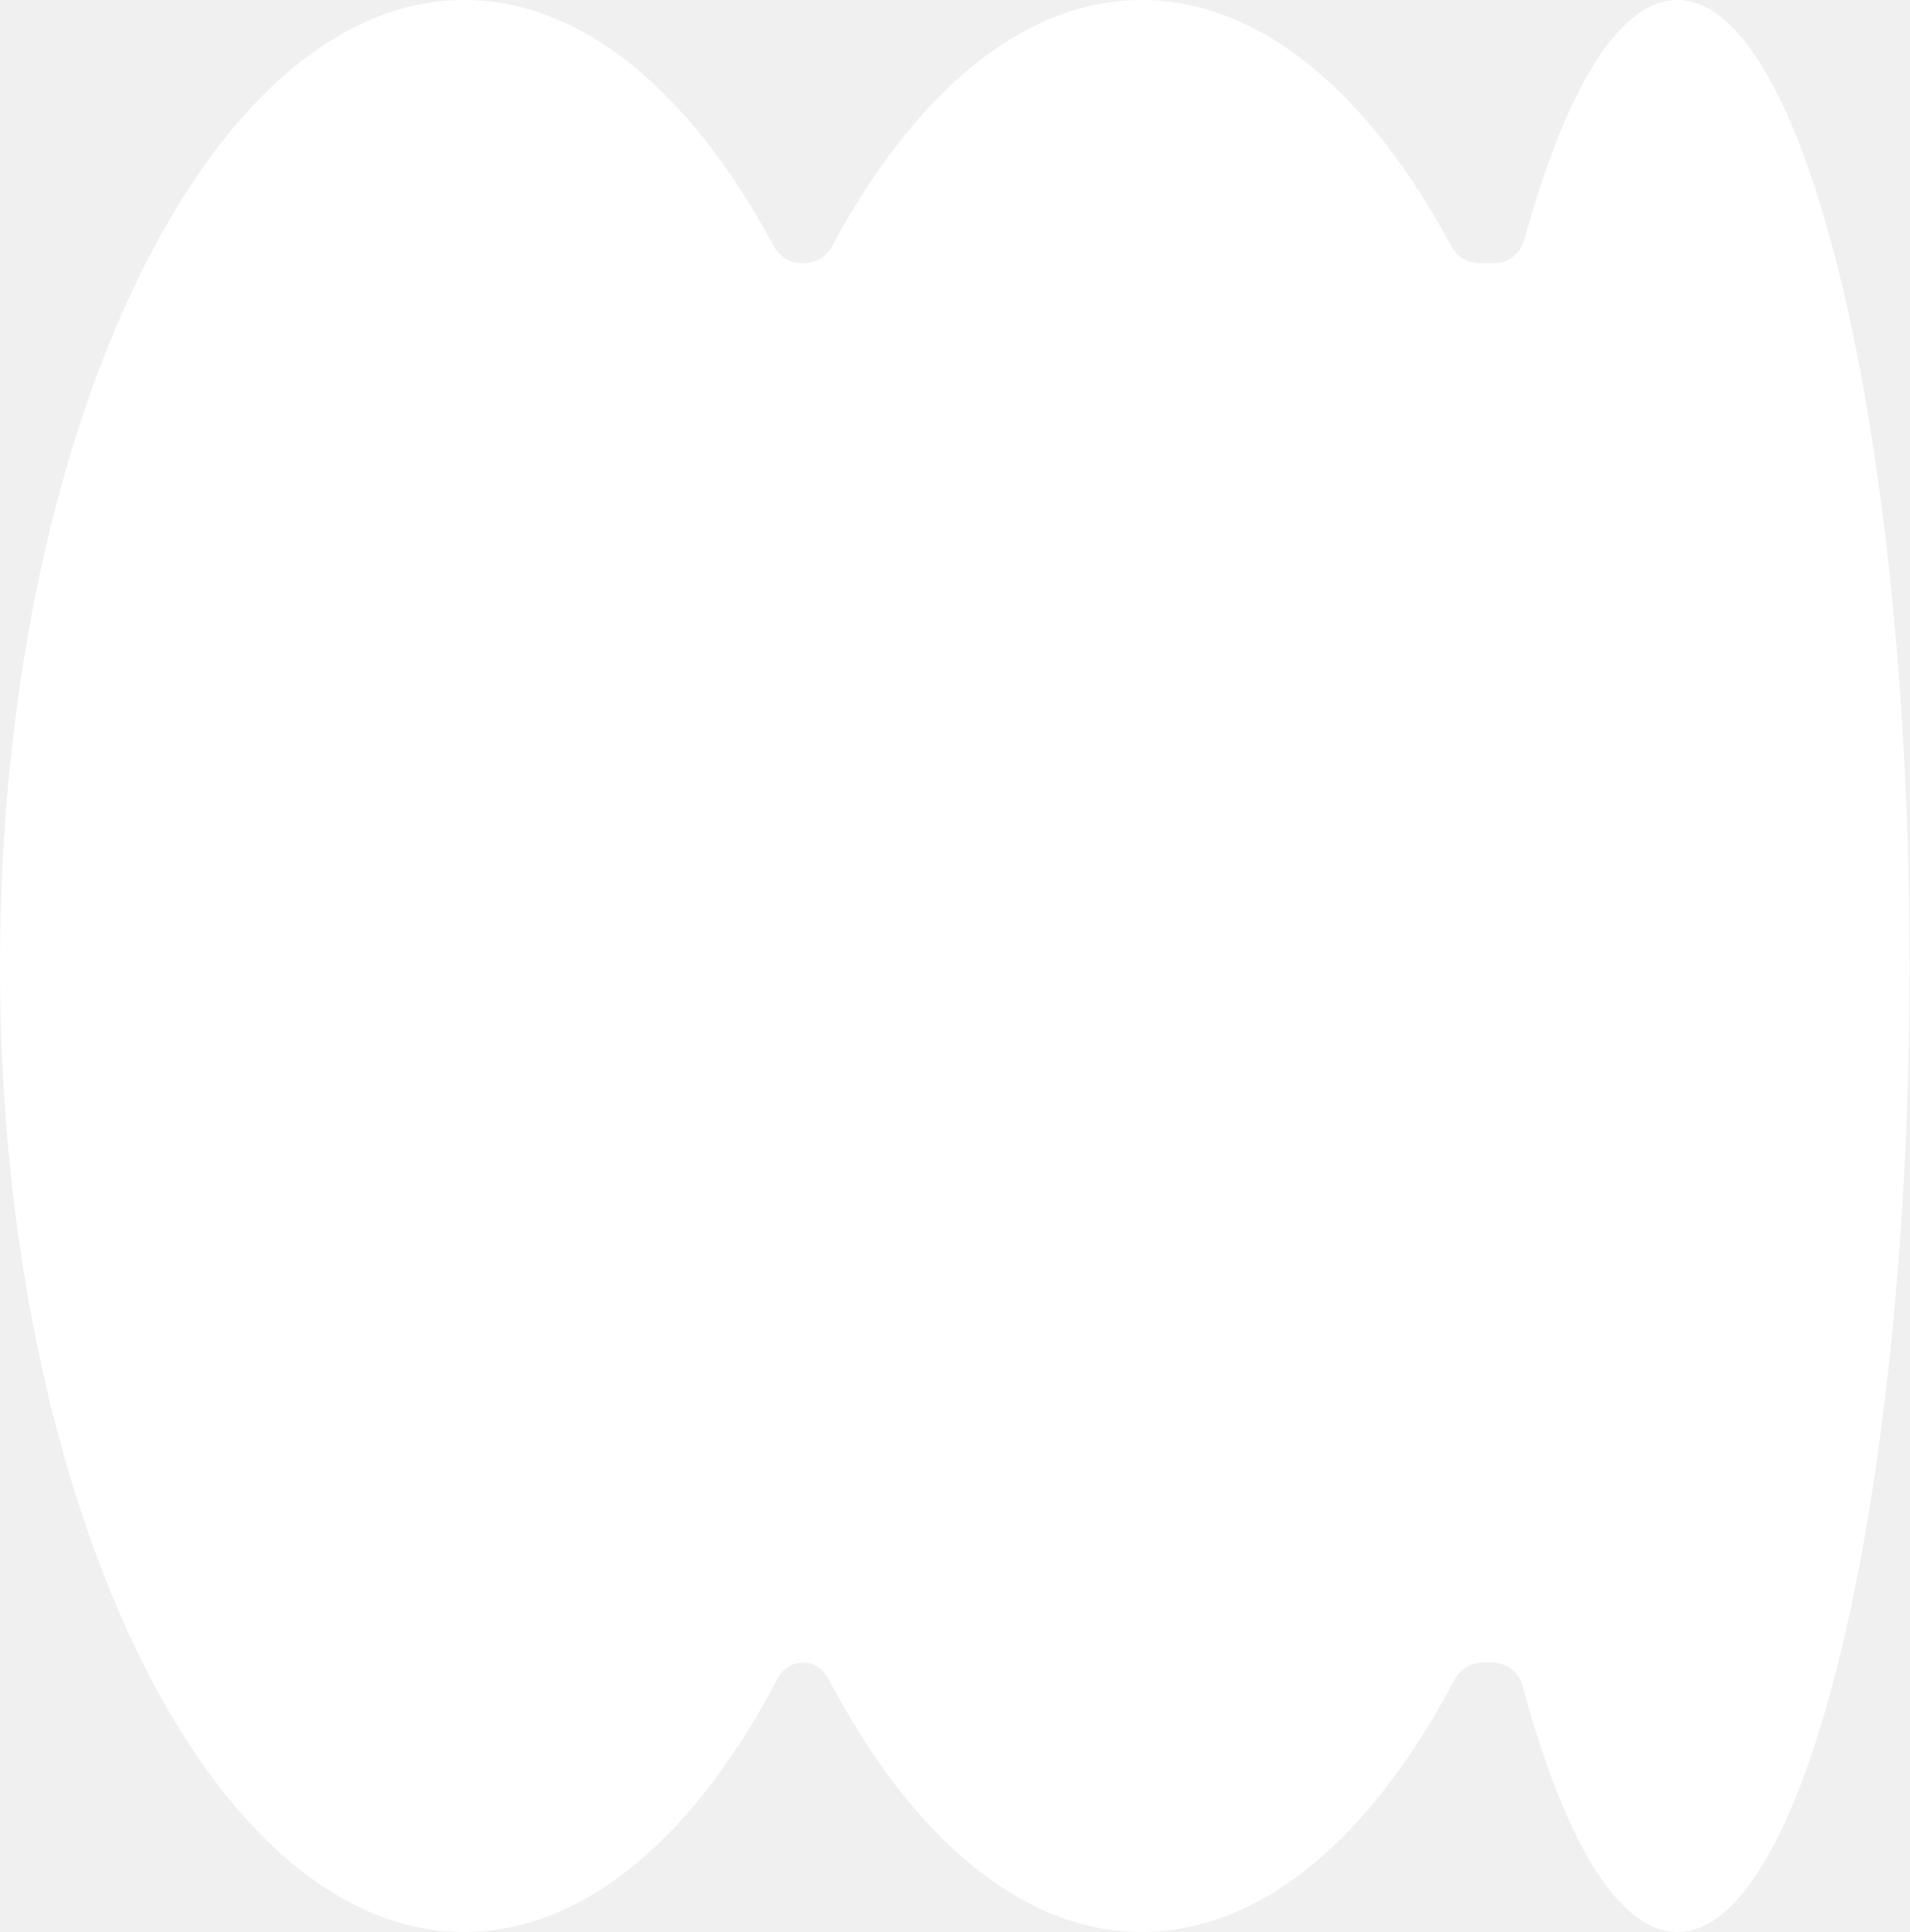
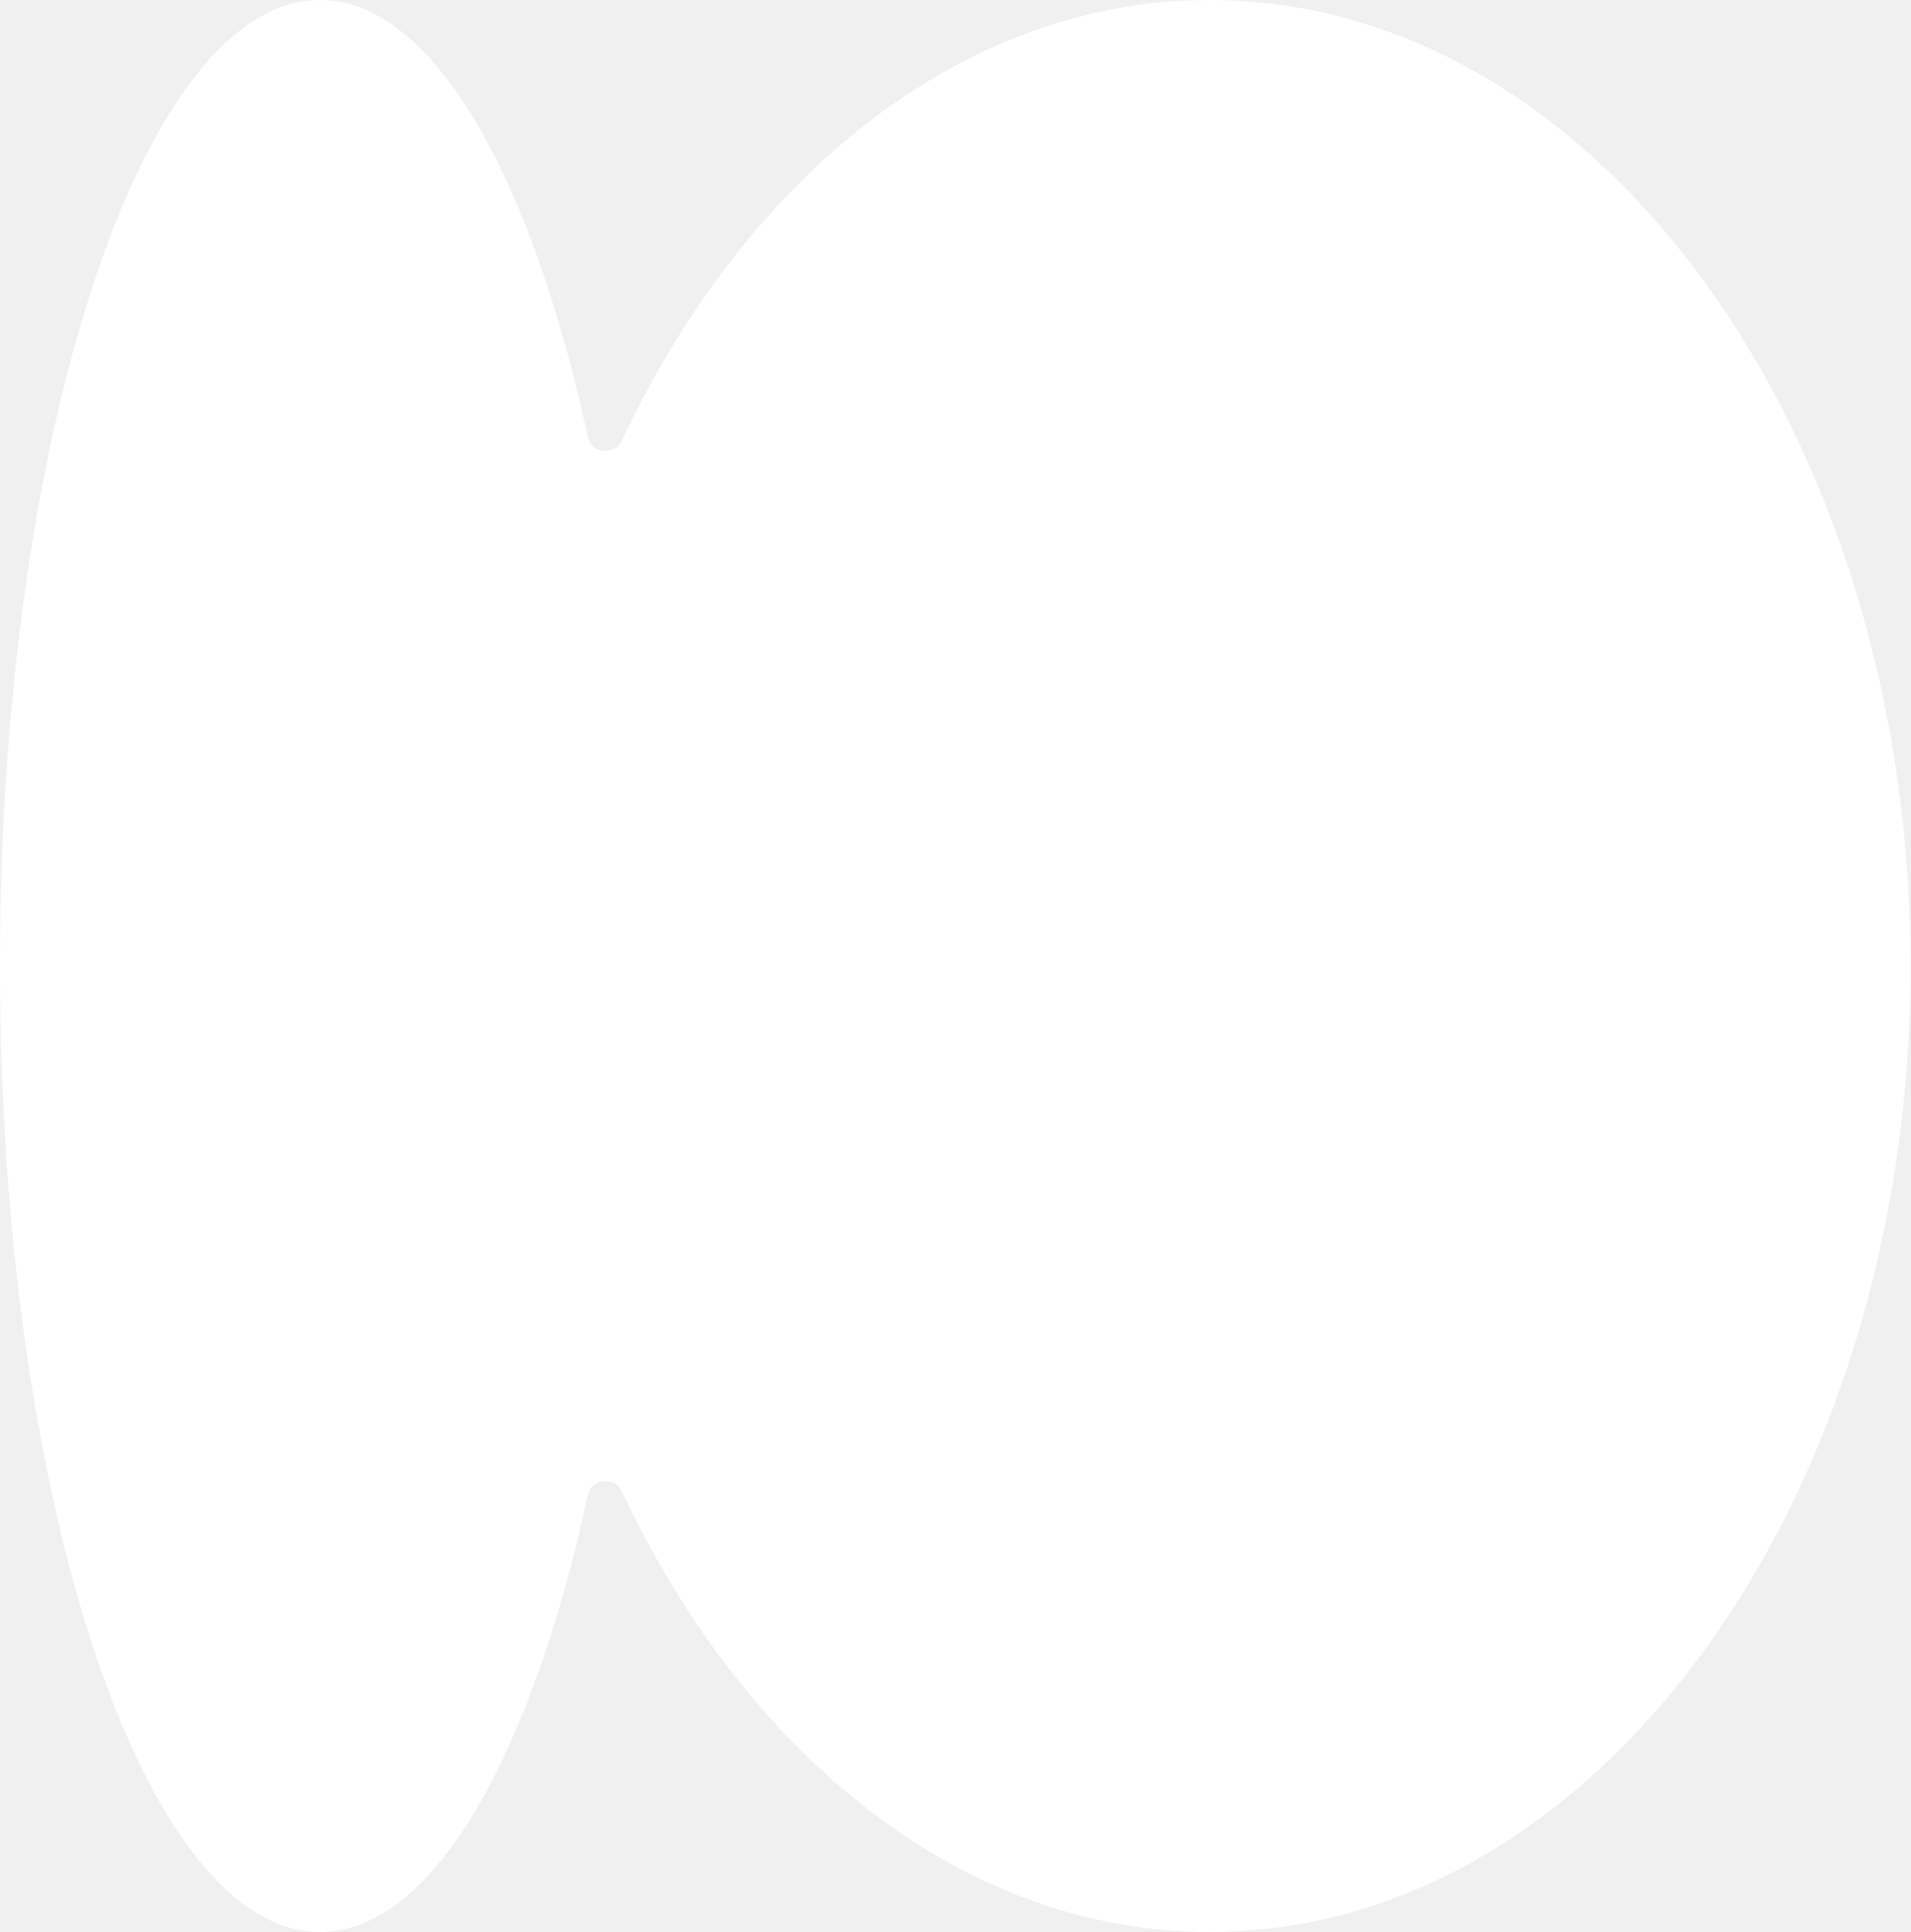
- <svg xmlns="http://www.w3.org/2000/svg" viewBox="76.93 71.428 926.89 938.002" preserveAspectRatio="none">
-   <path fill="#fff" d="M891.154 71.428C862.682 71.428 836.681 115.395 816.848 187.907C815.038 194.523 809.067 199.2 802.208 199.2H794.89C789.248 199.2 784.101 196.019 781.436 191.047C741.559 116.666 688.875 71.428 631.114 71.428C573.353 71.428 520.67 116.666 480.793 191.047C478.127 196.019 472.98 199.2 467.339 199.2H466.032C460.391 199.2 455.244 196.019 452.578 191.047C412.701 116.666 360.019 71.428 302.258 71.428C177.813 71.428 76.93 281.406 76.93 540.428C76.93 799.449 177.813 1009.43 302.258 1009.43C360.982 1009.43 414.457 962.669 454.562 886.064C456.93 881.542 461.581 878.648 466.686 878.648C471.79 878.648 476.441 881.542 478.809 886.064C518.914 962.669 572.39 1009.43 631.114 1009.43C689.624 1009.43 742.923 963.01 782.979 886.902C785.626 881.875 790.803 878.648 796.484 878.648H801.395C808.278 878.648 814.265 883.359 816.049 890.007C835.98 964.27 862.299 1009.43 891.154 1009.43C953.377 1009.43 1003.82 799.449 1003.82 540.428C1003.82 281.406 953.377 71.428 891.154 71.428Z" />
+ <svg xmlns="http://www.w3.org/2000/svg" viewBox="76.182 71.428 927.638 938.002" preserveAspectRatio="none">
+   <path fill="#fff" d="M663.606 71.428C543.872 71.428 438.585 156.696 377.954 285.587C374.558 292.806 363.354 291.627 361.662 283.83C333.911 155.922 286.012 71.428 231.572 71.428C145.752 71.428 76.182 281.407 76.182 540.428C76.182 799.449 145.752 1009.43 231.572 1009.43C286.012 1009.43 333.911 924.932 361.662 797.023C363.354 789.227 374.558 788.048 377.954 795.268C438.585 924.159 543.872 1009.43 663.606 1009.43C851.5 1009.43 1003.82 799.449 1003.82 540.428C1003.82 281.406 851.5 71.428 663.606 71.428Z" />
</svg>
